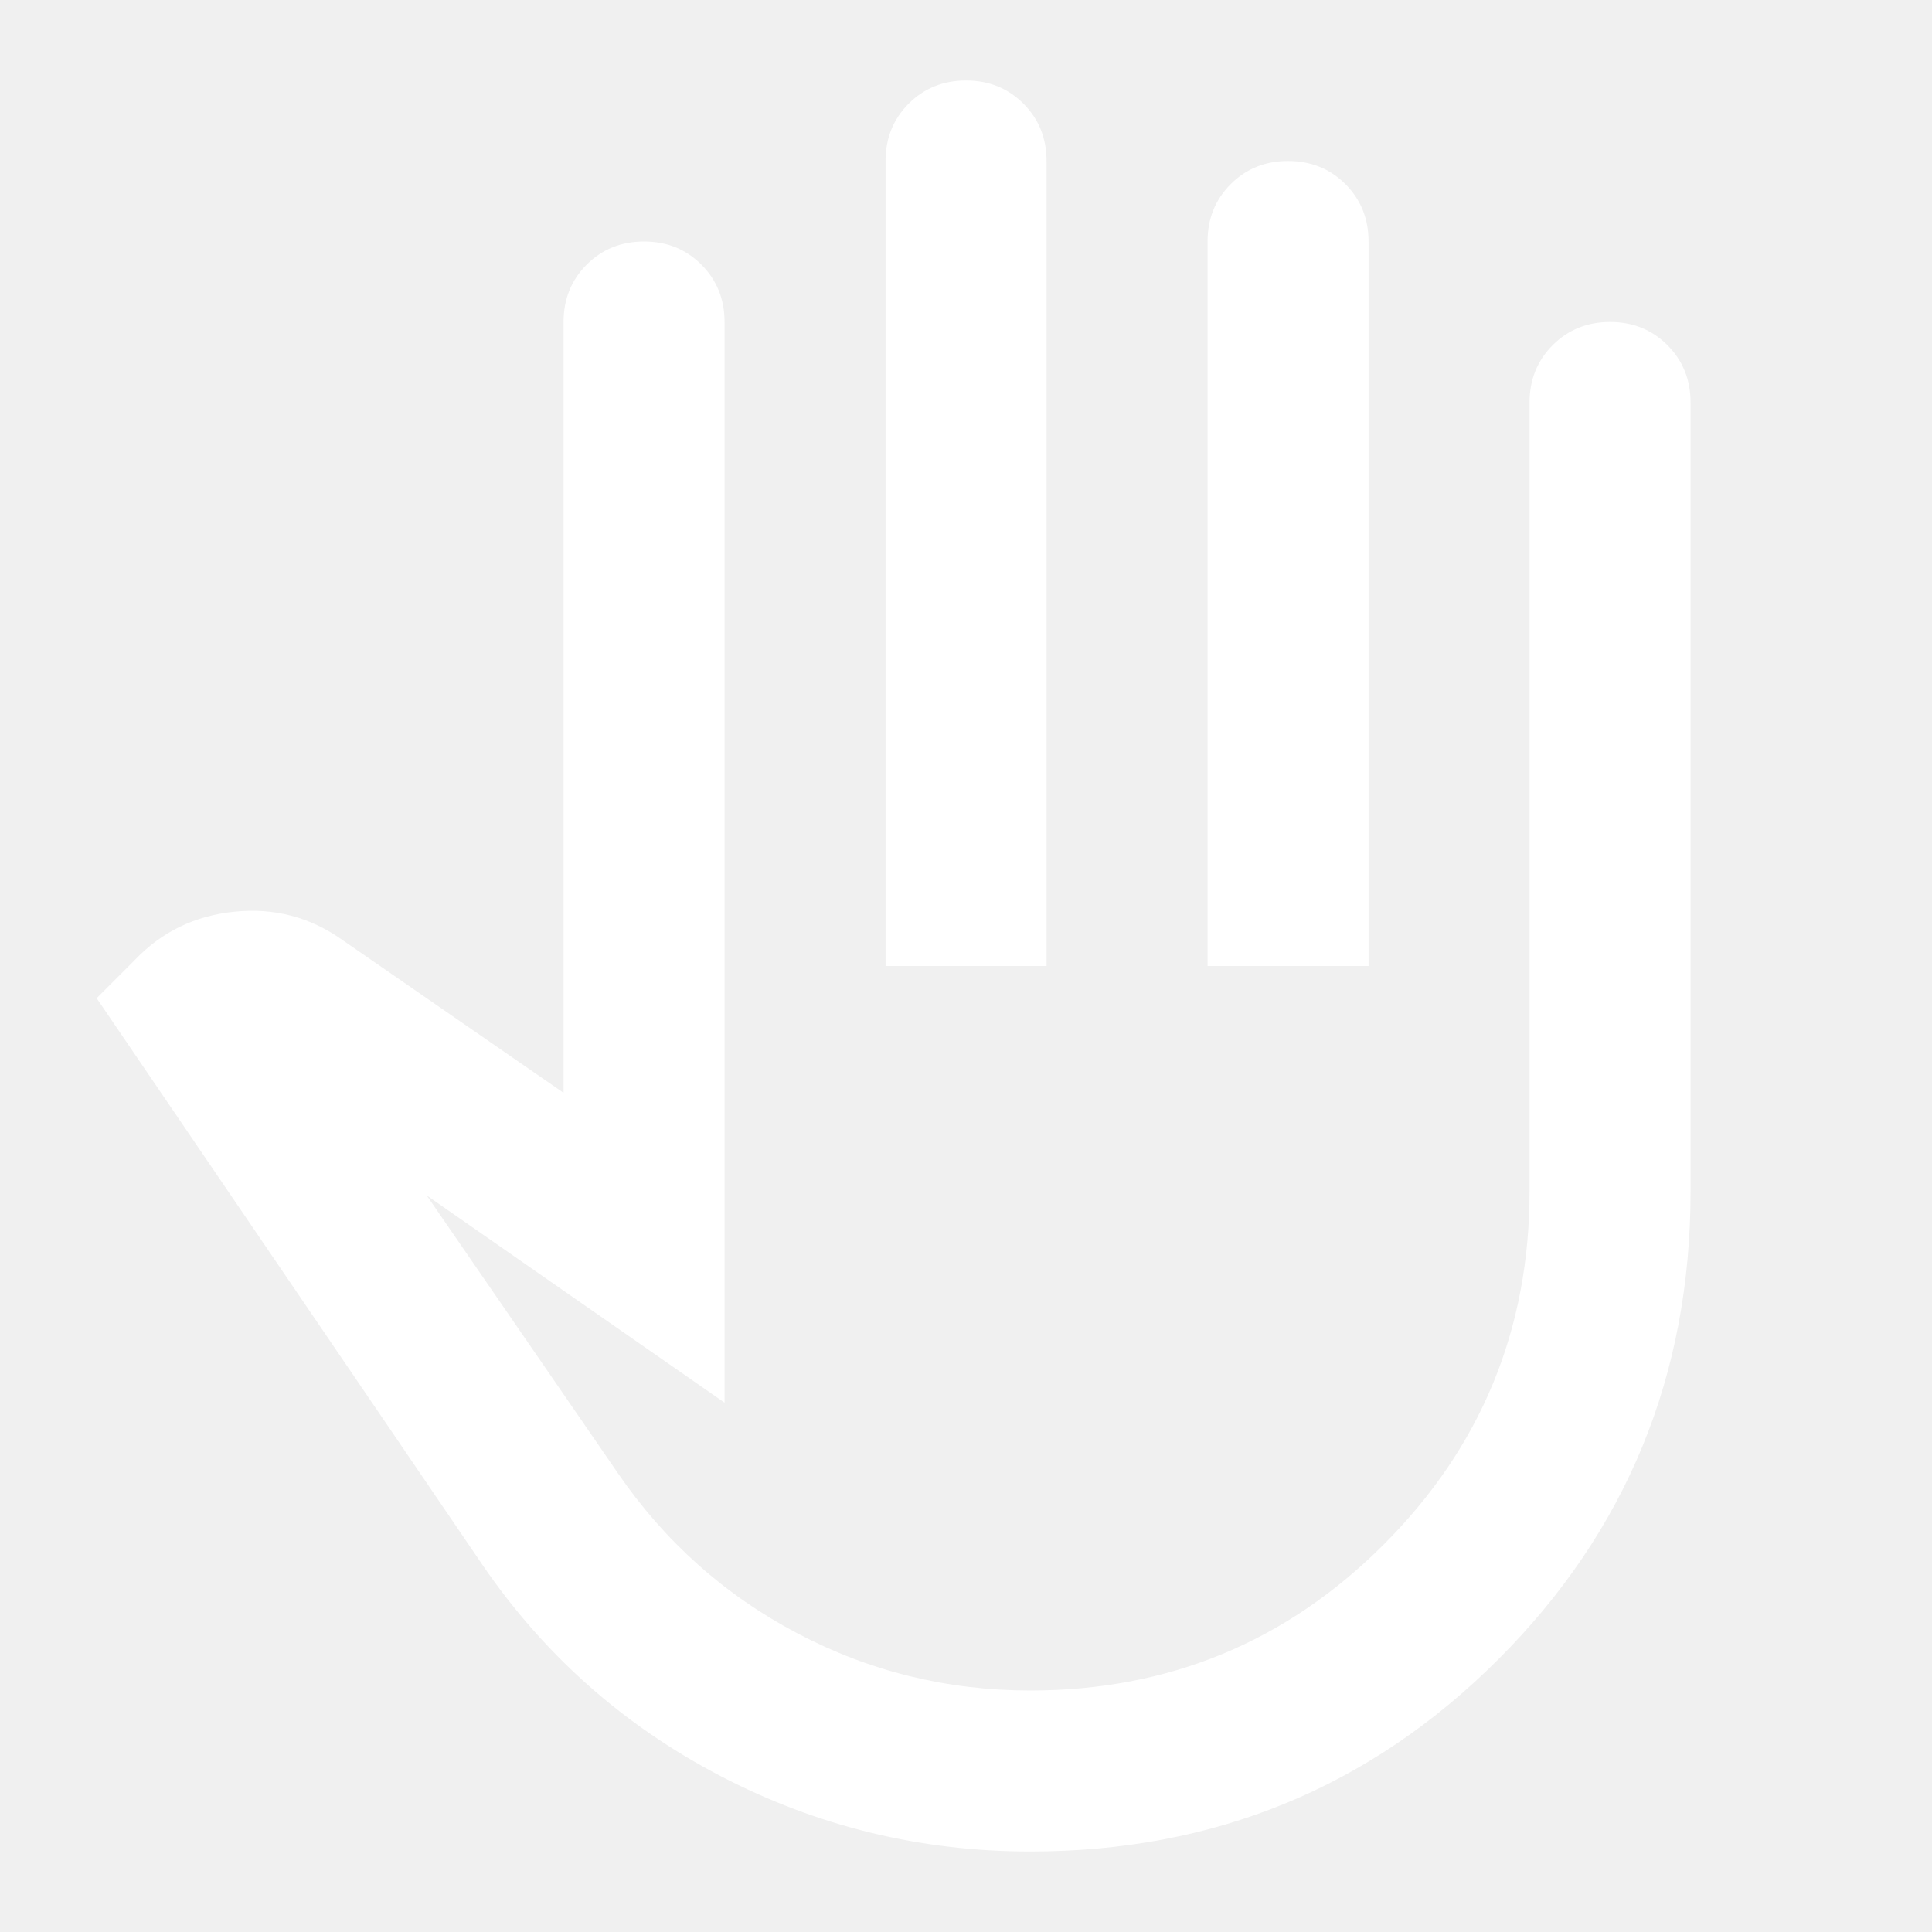
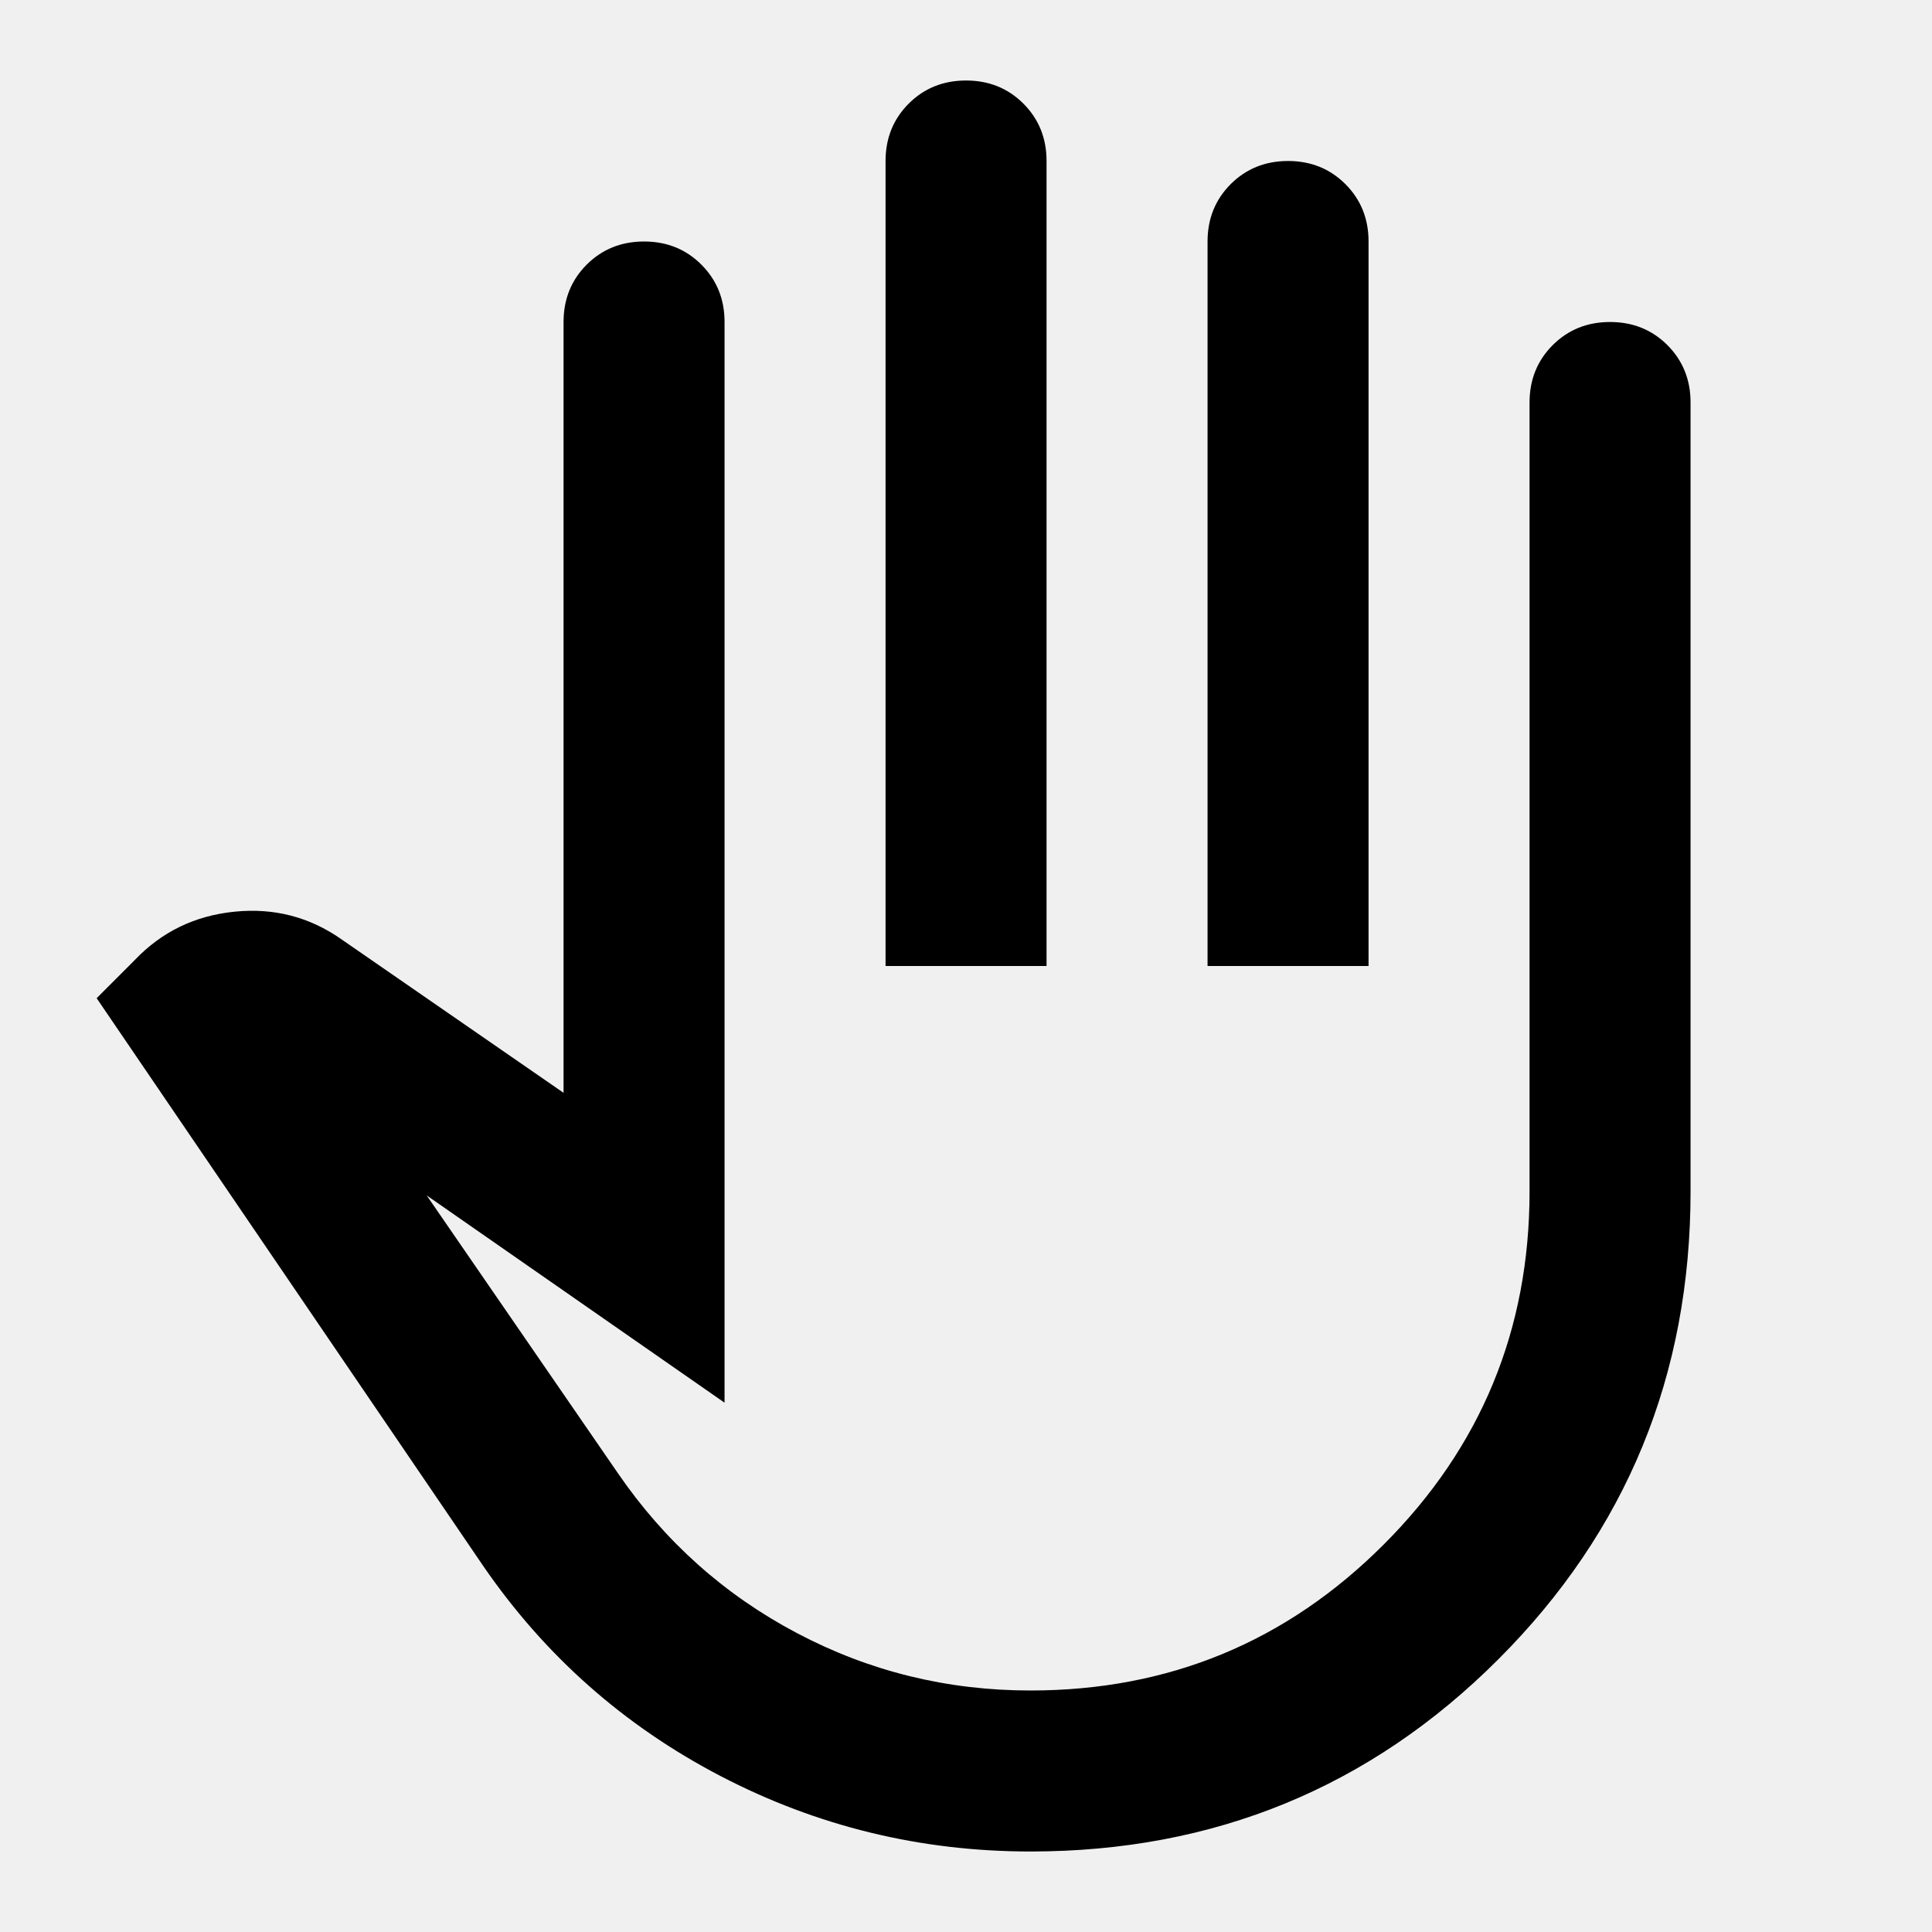
<svg xmlns="http://www.w3.org/2000/svg" width="36" height="36" viewBox="0 0 36 36" fill="currentColor">
  <mask id="mask0_215_1742" style="mask-type:alpha" maskUnits="userSpaceOnUse" x="0" y="0" width="36" height="36">
-     <rect width="36" height="36" fill="#D9D9D9" />
+     <rect width="36" height="36" fill="currentColor" />
  </mask>
  <g mask="url(#mask0_215_1742)">
-     <path d="M19.201 34.5C17.151 34.5 15.226 34.031 13.426 33.094C11.626 32.156 10.151 30.85 9.001 29.175L1.801 18.6L2.513 17.887C3.013 17.363 3.632 17.062 4.37 16.988C5.107 16.913 5.776 17.087 6.376 17.512L10.501 20.363V6C10.501 5.575 10.645 5.219 10.932 4.931C11.22 4.644 11.576 4.5 12.001 4.5C12.426 4.5 12.782 4.644 13.069 4.931C13.357 5.219 13.501 5.575 13.501 6V26.137L7.951 22.275L11.513 27.45C12.388 28.725 13.501 29.719 14.851 30.431C16.201 31.144 17.651 31.5 19.201 31.5C21.776 31.5 23.97 30.594 25.782 28.781C27.595 26.969 28.501 24.775 28.501 22.2V7.5C28.501 7.075 28.645 6.719 28.932 6.431C29.22 6.144 29.576 6 30.001 6C30.426 6 30.782 6.144 31.07 6.431C31.357 6.719 31.501 7.075 31.501 7.5V22.2C31.501 25.625 30.307 28.531 27.919 30.919C25.532 33.306 22.626 34.5 19.201 34.5ZM16.501 18V3C16.501 2.575 16.645 2.219 16.932 1.931C17.22 1.644 17.576 1.5 18.001 1.5C18.426 1.5 18.782 1.644 19.07 1.931C19.357 2.219 19.501 2.575 19.501 3V18H16.501ZM22.501 18V4.5C22.501 4.075 22.645 3.719 22.932 3.431C23.22 3.144 23.576 3 24.001 3C24.426 3 24.782 3.144 25.07 3.431C25.357 3.719 25.501 4.075 25.501 4.5V18H22.501Z" fill="white" />
+     <path d="M19.201 34.5C17.151 34.5 15.226 34.031 13.426 33.094C11.626 32.156 10.151 30.85 9.001 29.175L1.801 18.6L2.513 17.887C3.013 17.363 3.632 17.062 4.37 16.988C5.107 16.913 5.776 17.087 6.376 17.512L10.501 20.363V6C10.501 5.575 10.645 5.219 10.932 4.931C11.22 4.644 11.576 4.5 12.001 4.5C12.426 4.5 12.782 4.644 13.069 4.931C13.357 5.219 13.501 5.575 13.501 6V26.137L7.951 22.275L11.513 27.45C12.388 28.725 13.501 29.719 14.851 30.431C16.201 31.144 17.651 31.5 19.201 31.5C21.776 31.5 23.97 30.594 25.782 28.781C27.595 26.969 28.501 24.775 28.501 22.2V7.5C28.501 7.075 28.645 6.719 28.932 6.431C29.22 6.144 29.576 6 30.001 6C30.426 6 30.782 6.144 31.07 6.431C31.357 6.719 31.501 7.075 31.501 7.5V22.2C31.501 25.625 30.307 28.531 27.919 30.919C25.532 33.306 22.626 34.5 19.201 34.5ZM16.501 18V3C16.501 2.575 16.645 2.219 16.932 1.931C17.22 1.644 17.576 1.5 18.001 1.5C18.426 1.5 18.782 1.644 19.07 1.931C19.357 2.219 19.501 2.575 19.501 3V18H16.501ZM22.501 18V4.5C22.501 4.075 22.645 3.719 22.932 3.431C23.22 3.144 23.576 3 24.001 3C24.426 3 24.782 3.144 25.07 3.431C25.357 3.719 25.501 4.075 25.501 4.5V18H22.501Z" fill="currentColor" />
  </g>
</svg>
